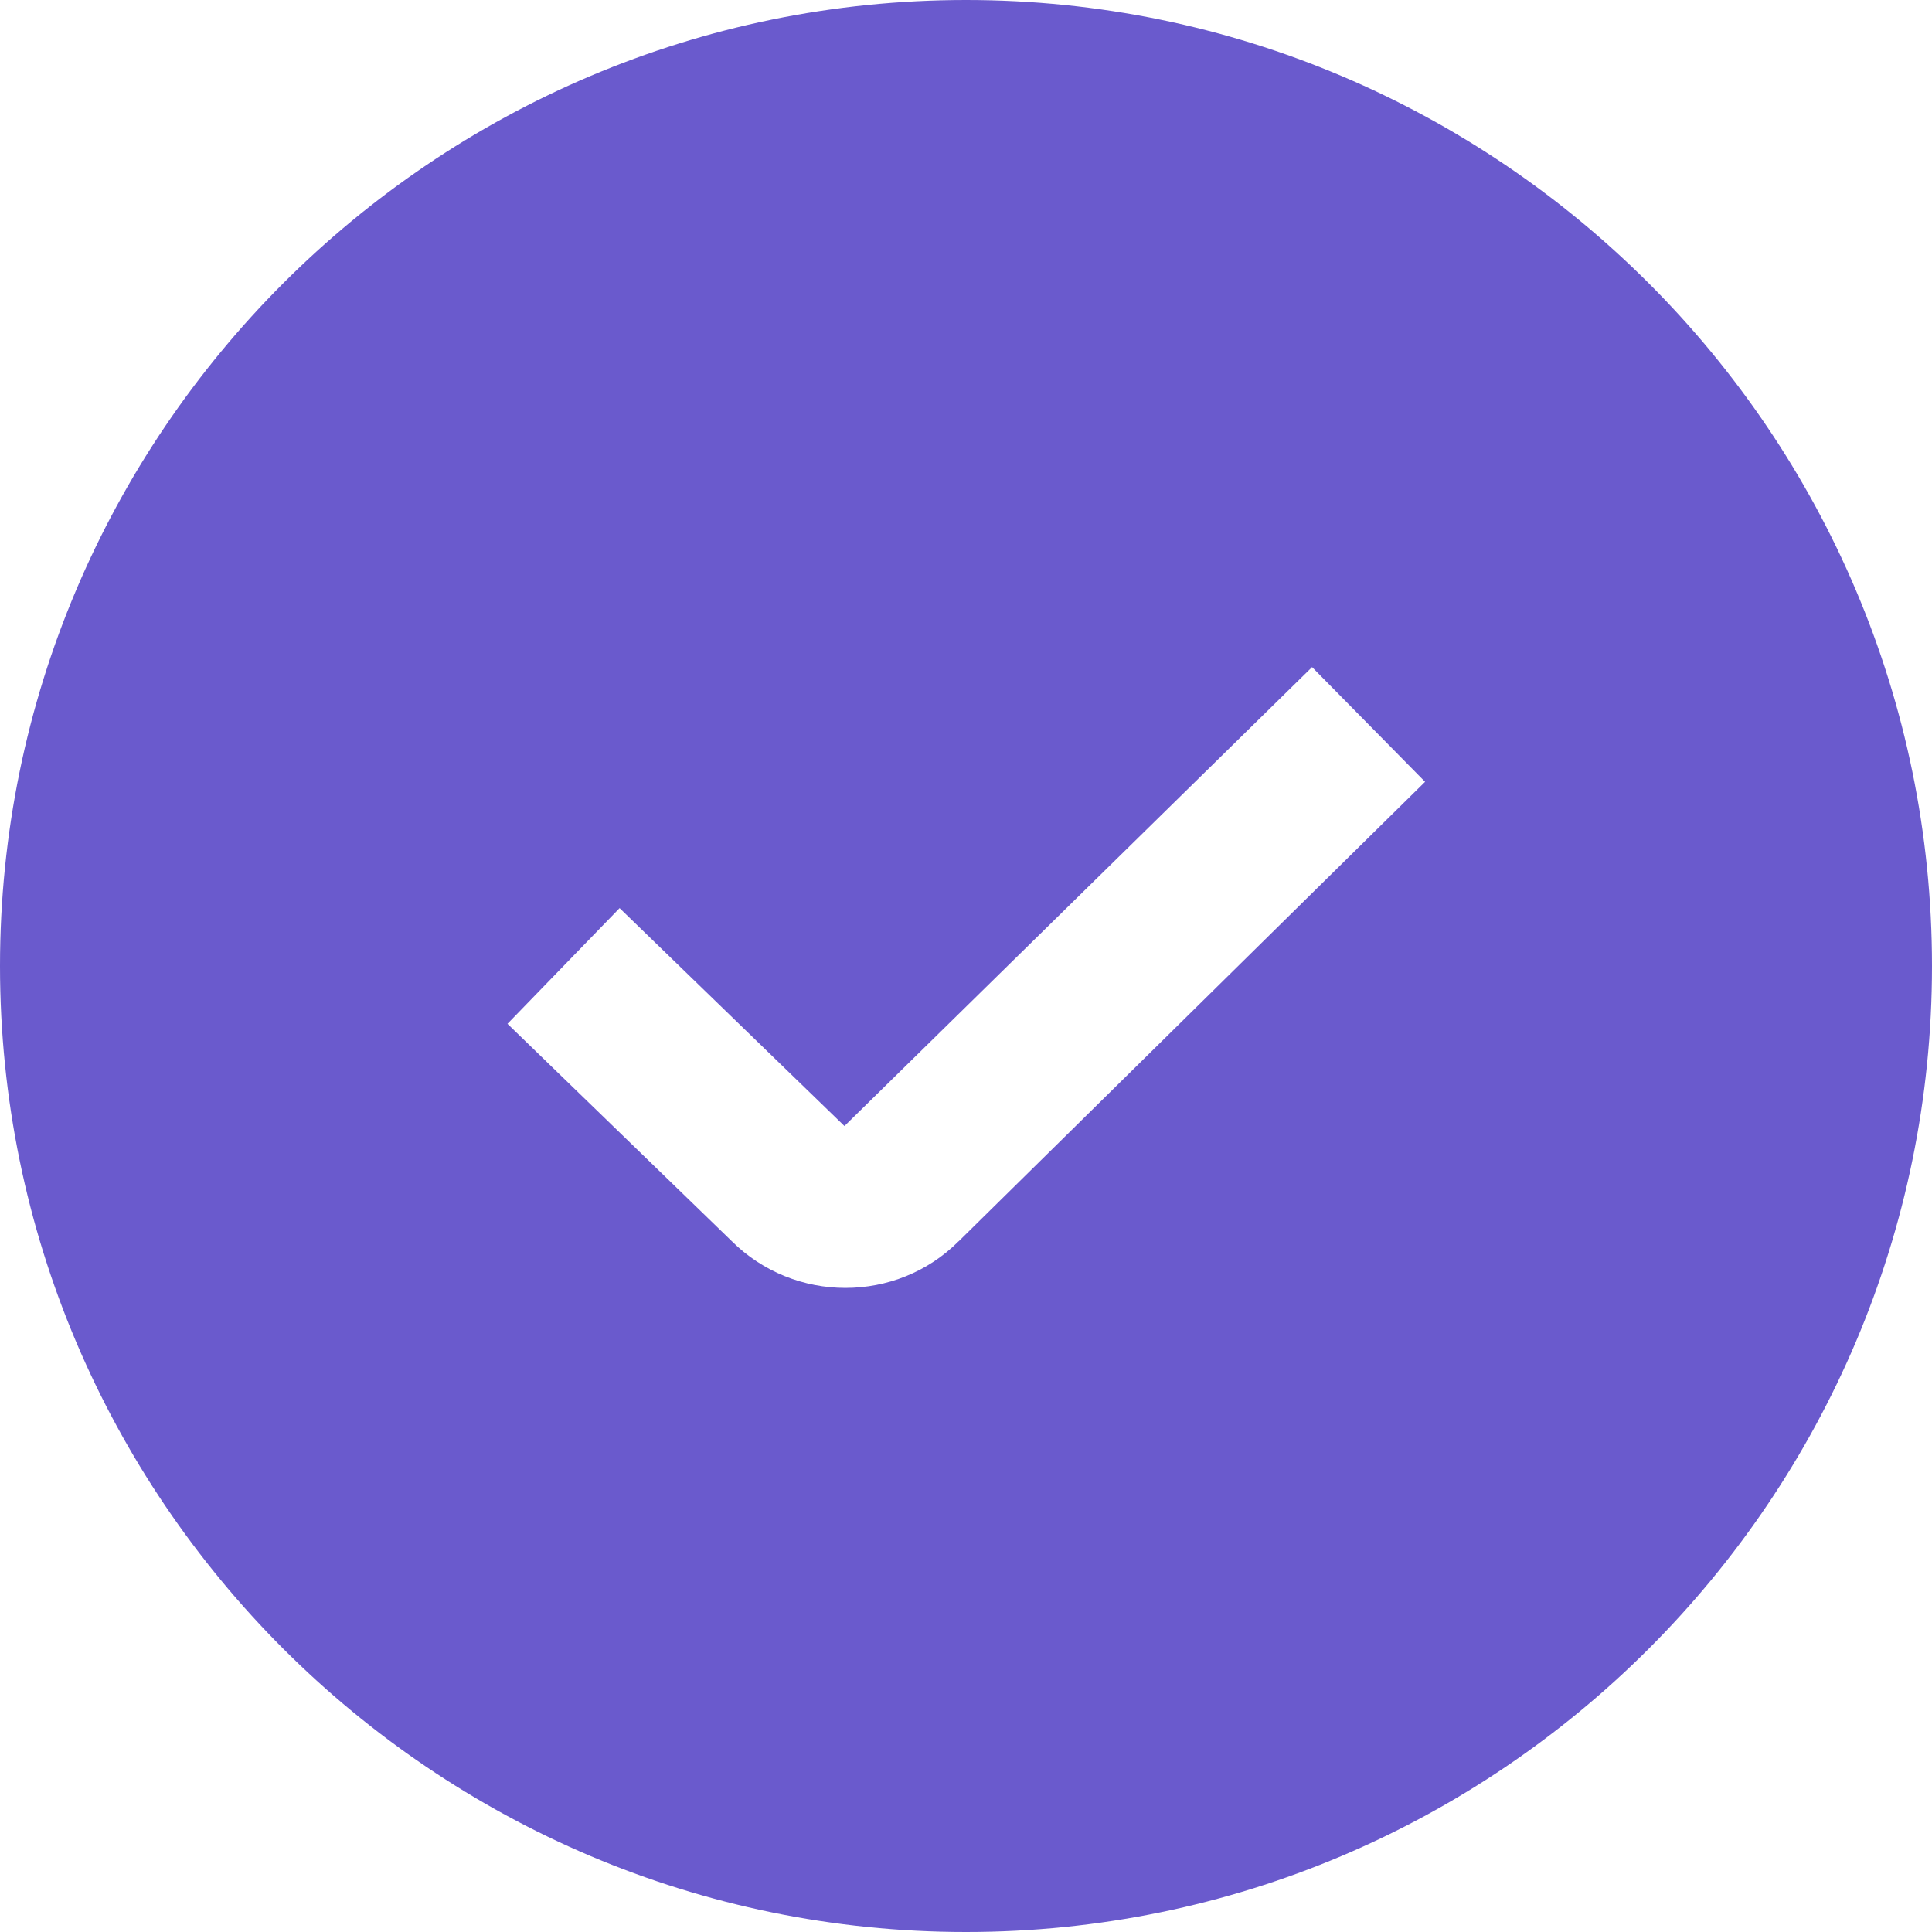
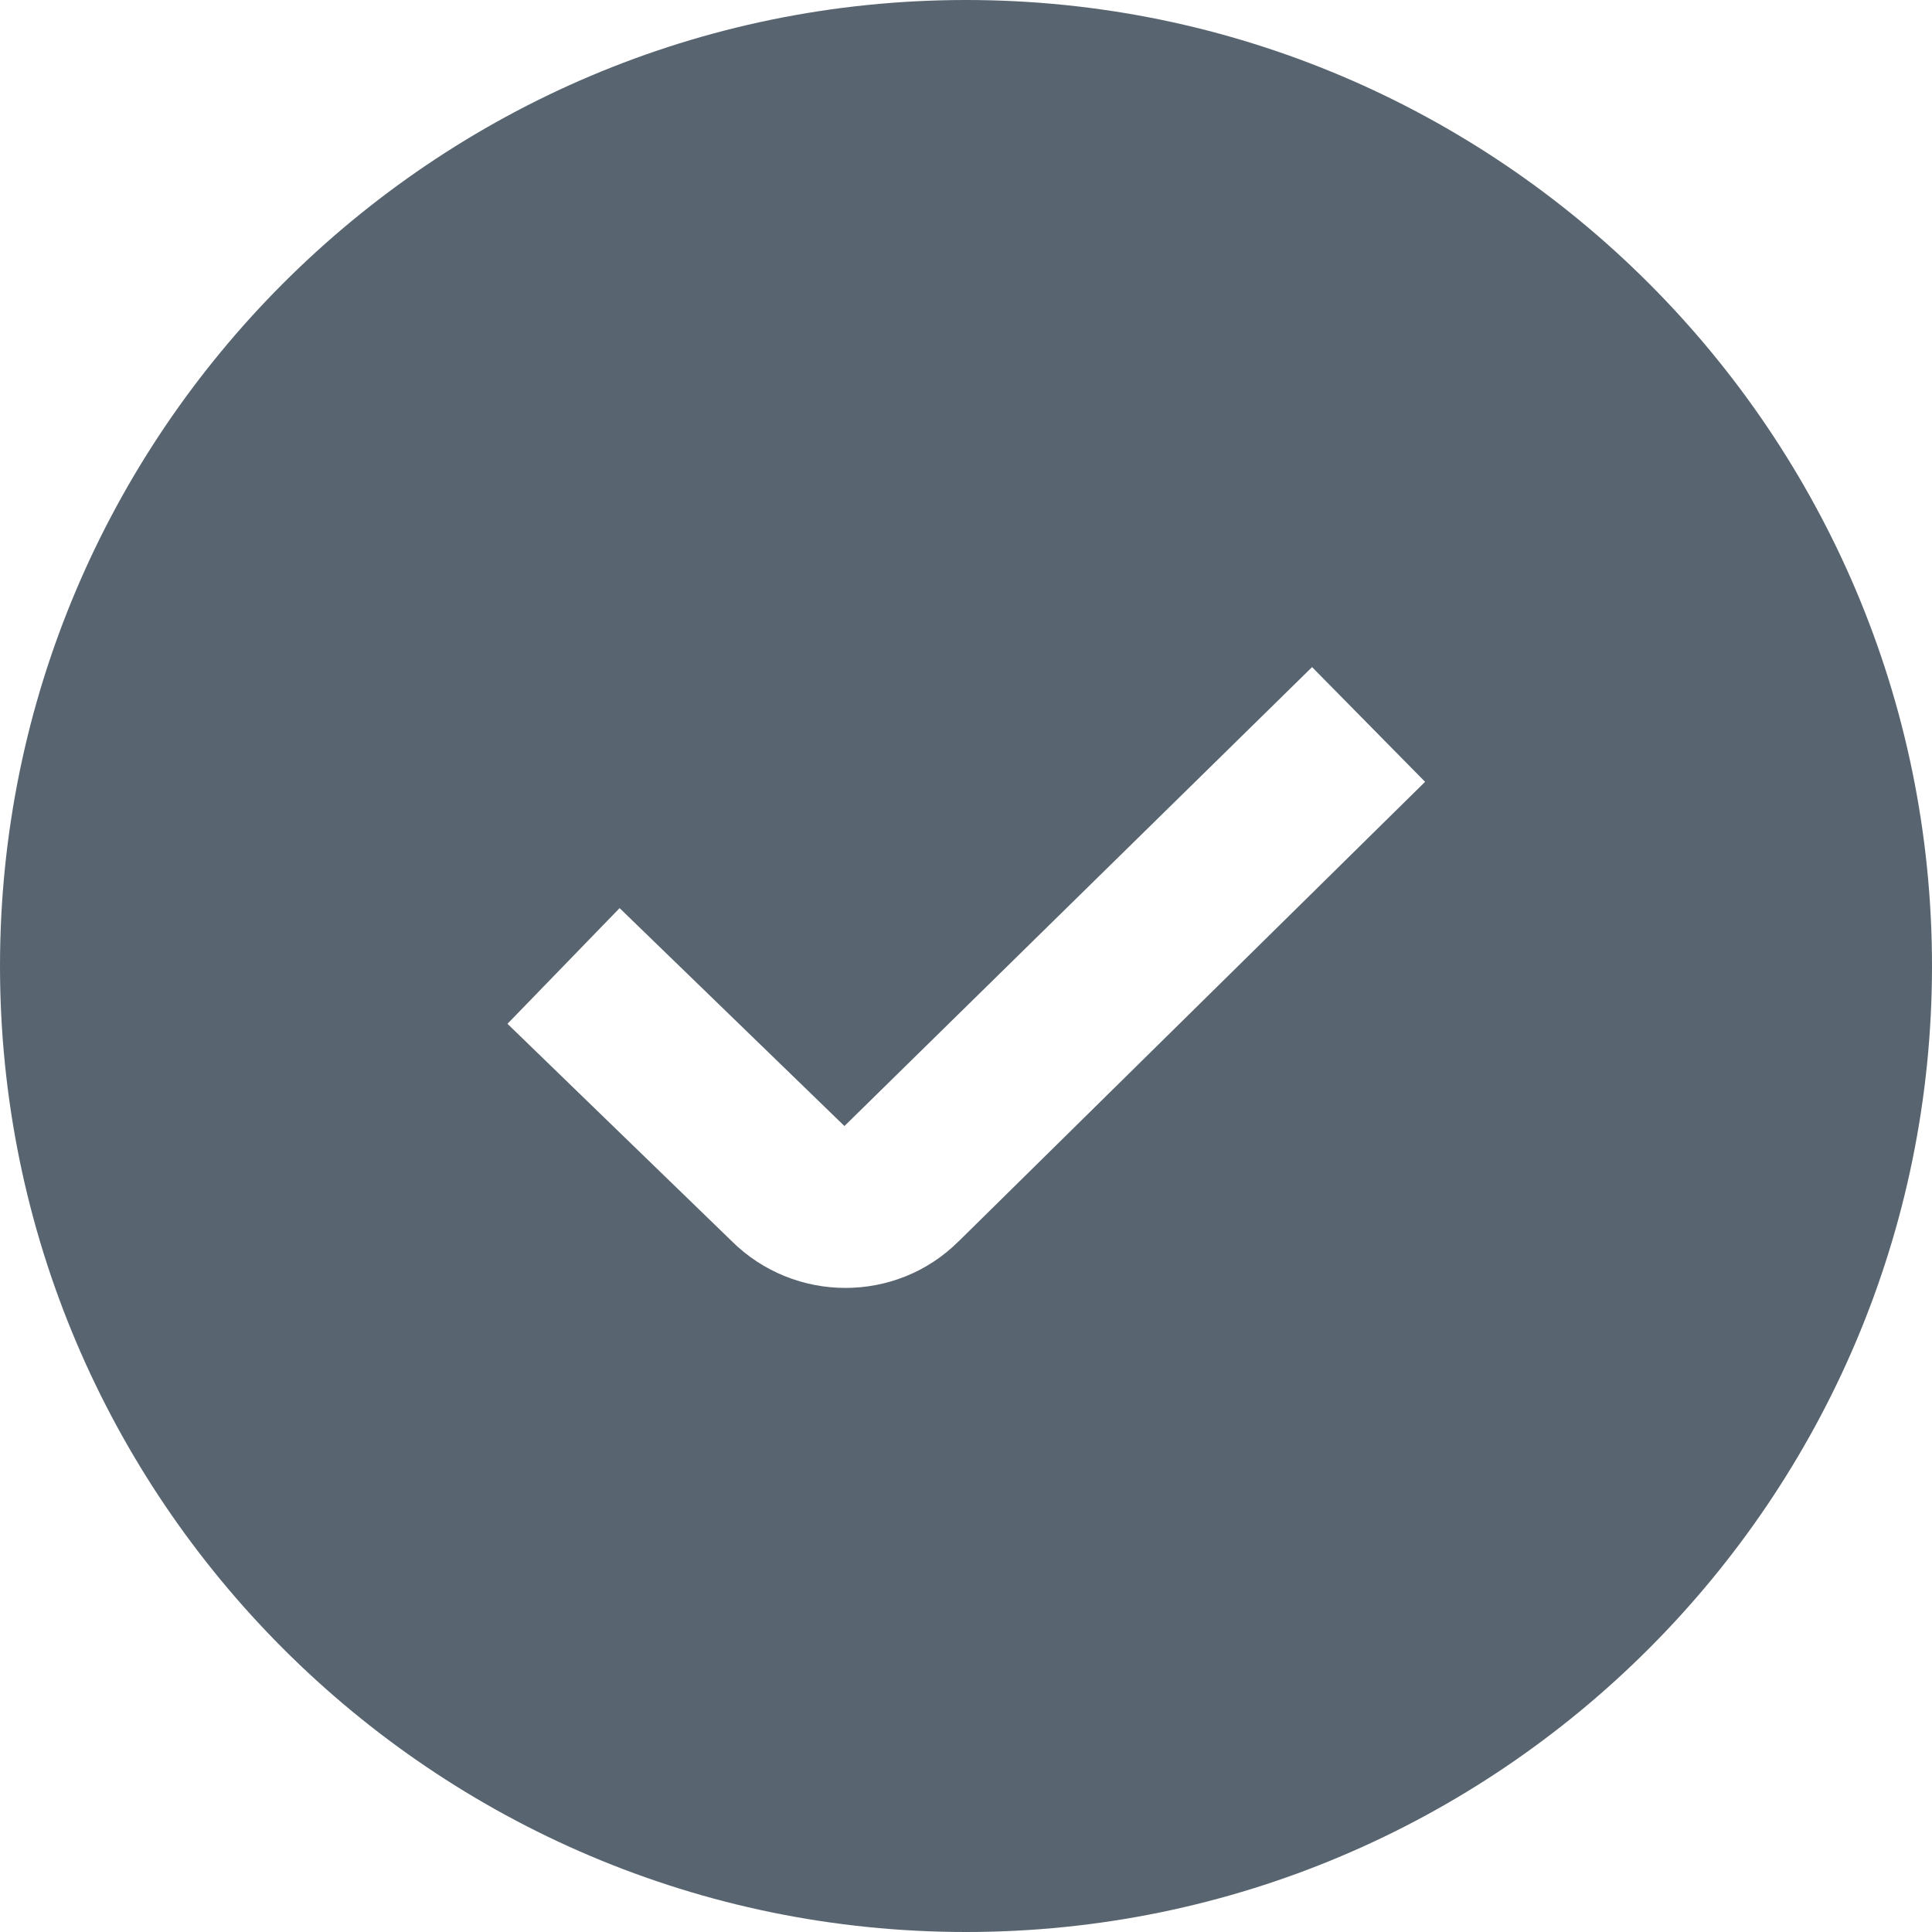
<svg xmlns="http://www.w3.org/2000/svg" id="Layer_1" data-name="Layer 1" viewBox="0 0 24 24" width="512" height="512">
-   <path fill="#6a5acd" d="m12,0C5.383,0,0,5.383,0,12s5.383,12,12,12,12-5.383,12-12S18.617,0,12,0Zm-.091,15.419c-.387.387-.896.58-1.407.58s-1.025-.195-1.416-.585l-2.782-2.696,1.393-1.437,2.793,2.707,5.809-5.701,1.404,1.425-5.793,5.707Z" />
+   <path fill="#586570" d="m12,0C5.383,0,0,5.383,0,12s5.383,12,12,12,12-5.383,12-12S18.617,0,12,0Zm-.091,15.419c-.387.387-.896.58-1.407.58s-1.025-.195-1.416-.585l-2.782-2.696,1.393-1.437,2.793,2.707,5.809-5.701,1.404,1.425-5.793,5.707Z" />
</svg>
